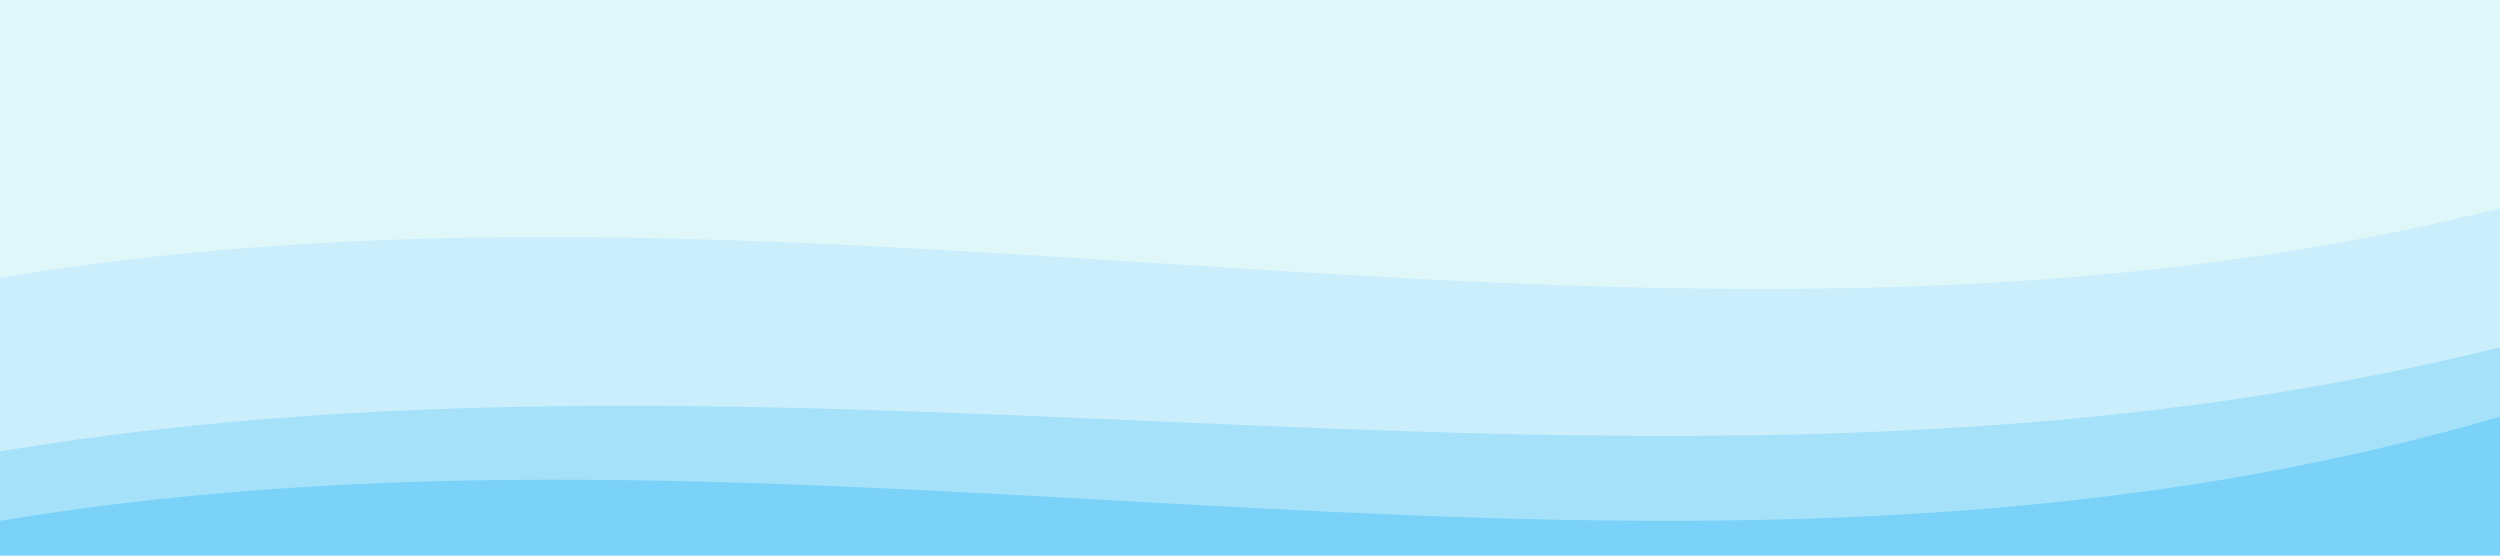
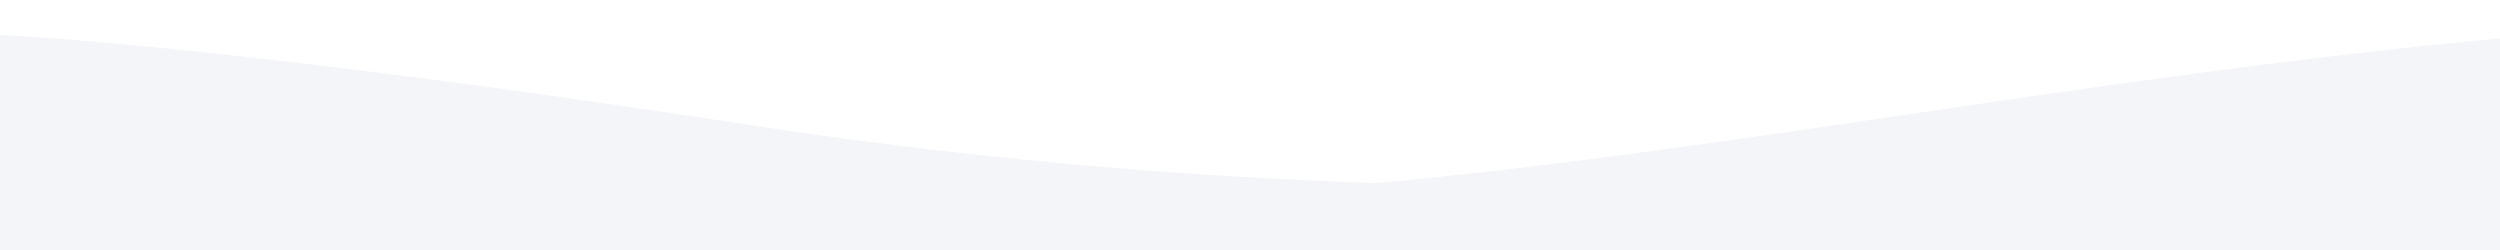
- <svg xmlns="http://www.w3.org/2000/svg" width="100%" height="100%">
-   <defs>
-     <linearGradient id="gradient" x1="0%" y1="0%" x2="100%" y2="0%">
-       <stop offset="0%" style="stop-color: #E0F7FA; stop-opacity: 1" />
-       <stop offset="100%" style="stop-color: #E0F7FA; stop-opacity: 1" />
-     </linearGradient>
-   </defs>
-   <rect width="100%" height="100%" fill="url(#gradient)" />
-   <path d="M0,160 C480,80 960,240 1440,120 L1440,320 L0,320 Z" fill="#B3E5FC" opacity="0.5" />
-   <path d="M0,260 C480,180 960,320 1440,200 L1440,320 L0,320 Z" fill="#81D4FA" opacity="0.5" />
-   <path d="M0,300 C480,220 960,380 1440,240 L1440,320 L0,320 Z" fill="#4FC3F7" opacity="0.5" />
+ <svg xmlns="http://www.w3.org/2000/svg" class="nectar-shape-divider" fill="#f3f5f8" viewBox="0 0 1000 100" preserveAspectRatio="none">
+   <path d="M 0 14 s 88.64 3.48 300 36 c 260 40 514 27 703 -10 l 12 28 l 3 36 h -1018 z" />
+   <path d="M 0 45 s 271 45.13 500 32 c 157 -9 330 -47 515 -63 v 86 h -1015 z" />
+   <path d="M 0 58 s 188.29 32 508 32 c 290 0 494 -35 494 -35 v 45 h -1002 z" />
</svg>
